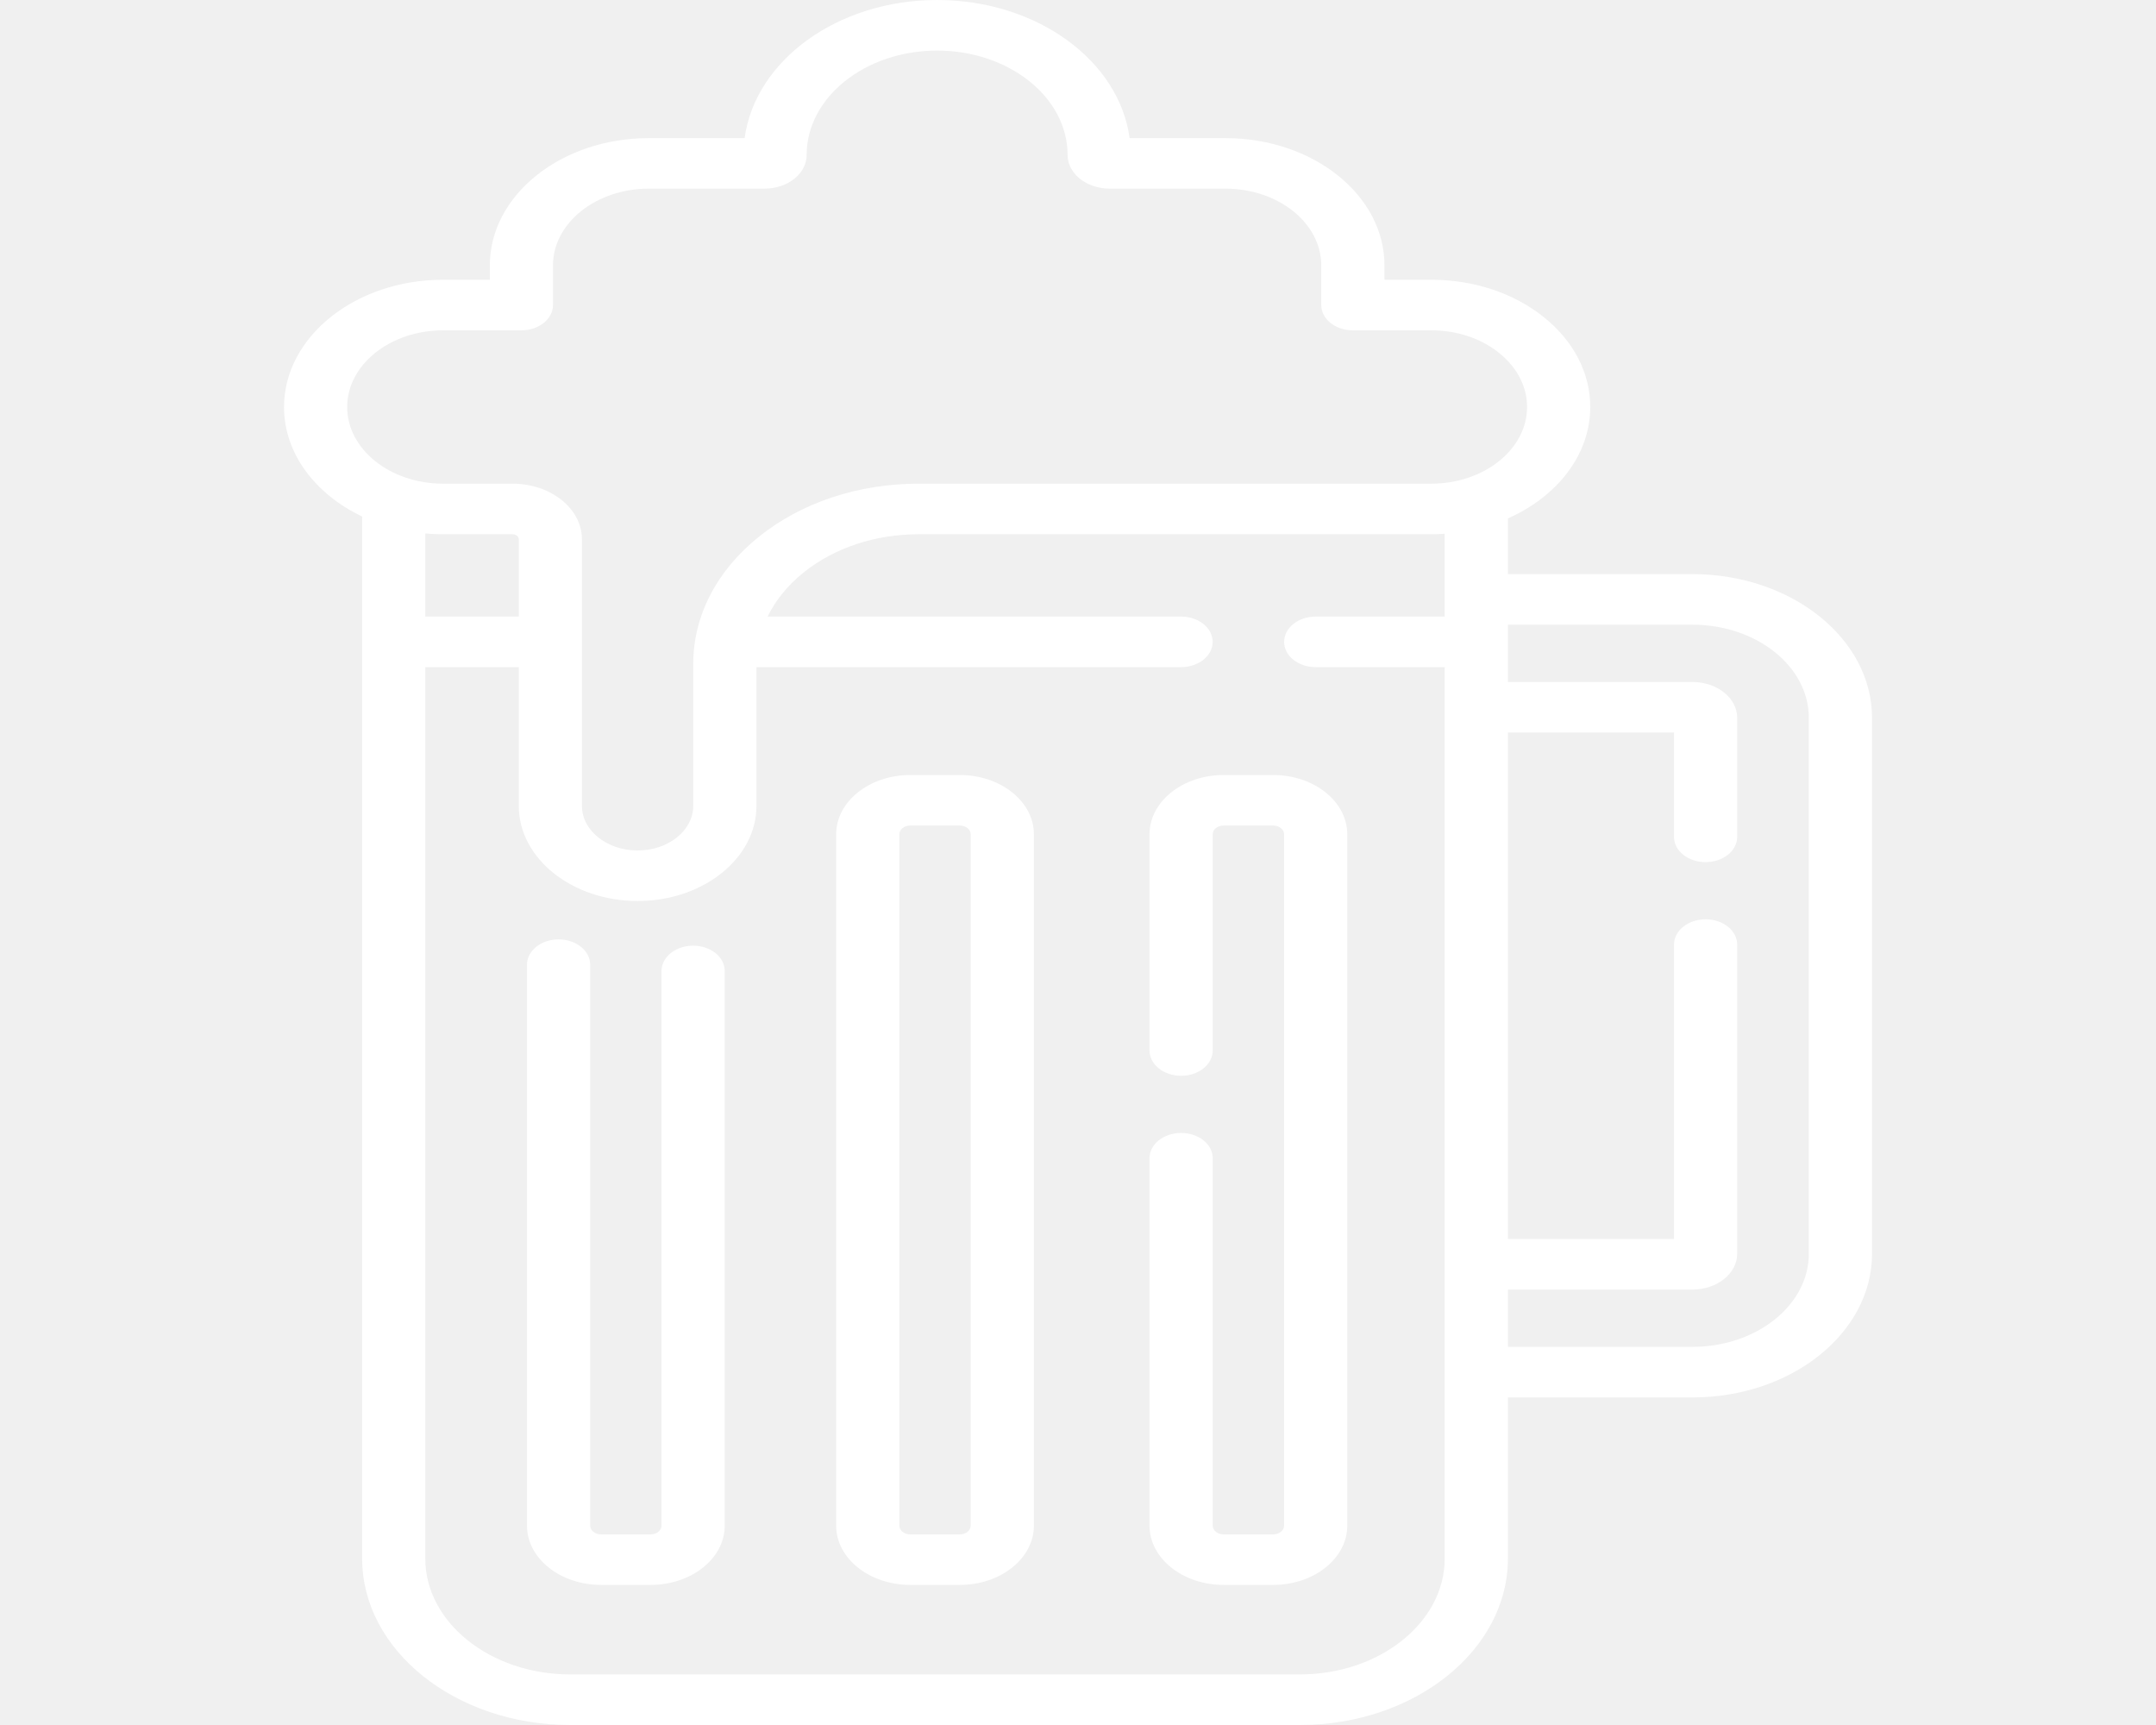
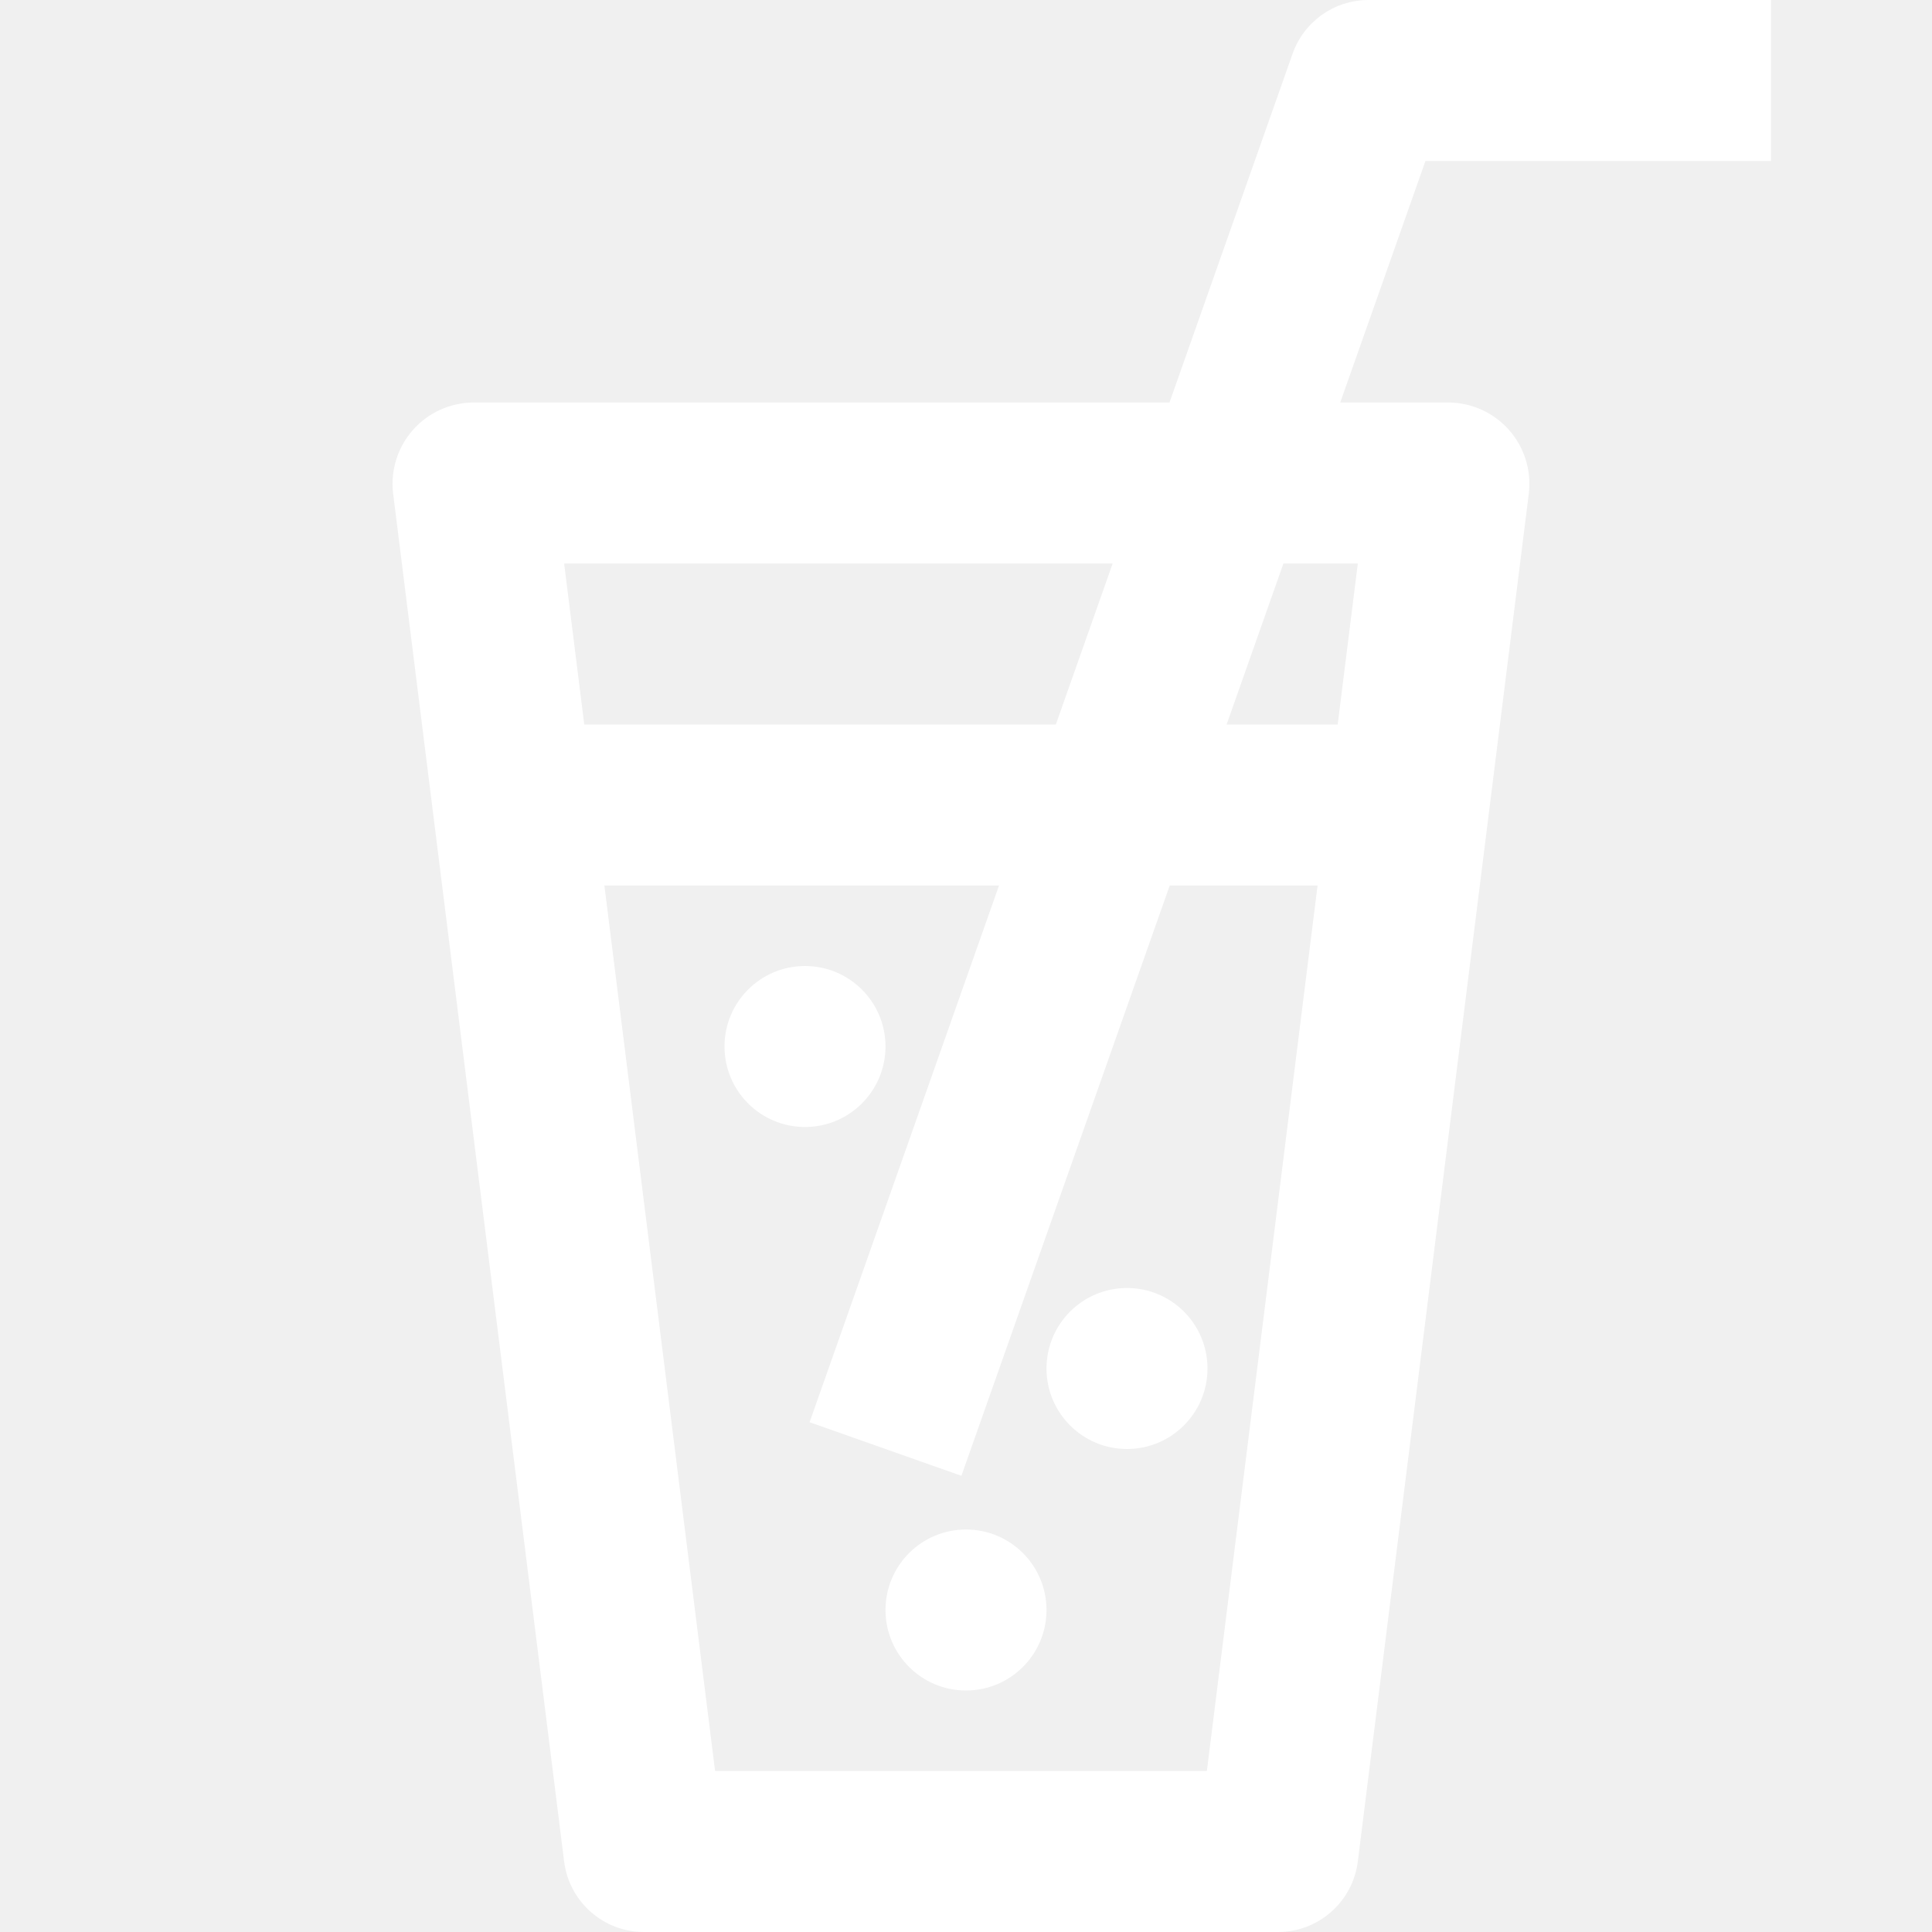
- <svg xmlns="http://www.w3.org/2000/svg" width="35" height="28" viewBox="0 0 35 28" fill="none">
-   <g clip-path="url(#clip0)">
-     <path d="M15.582 12.58H14.776C14.114 12.58 13.574 13.011 13.574 13.541V24.765C13.574 25.295 14.114 25.726 14.776 25.726H15.582C16.245 25.726 16.784 25.295 16.784 24.765V13.541C16.784 13.011 16.245 12.58 15.582 12.58ZM15.758 24.765C15.758 24.842 15.679 24.906 15.582 24.906H14.776C14.679 24.906 14.6 24.842 14.6 24.765V13.541C14.6 13.464 14.679 13.4 14.776 13.4H15.582C15.679 13.4 15.758 13.464 15.758 13.541V24.765Z" fill="white" />
-     <path d="M11.252 15.35C10.969 15.35 10.739 15.534 10.739 15.761V24.765C10.739 24.842 10.66 24.906 10.563 24.906H9.758C9.66 24.906 9.581 24.842 9.581 24.765V15.659C9.581 15.432 9.352 15.248 9.068 15.248C8.785 15.248 8.555 15.432 8.555 15.659V24.765C8.555 25.295 9.095 25.726 9.758 25.726H10.563C11.226 25.726 11.765 25.295 11.765 24.765V15.761C11.765 15.534 11.536 15.35 11.252 15.35Z" fill="white" />
-     <path d="M20.669 12.58H19.863C19.201 12.58 18.661 13.011 18.661 13.541V17.051C18.661 17.278 18.891 17.462 19.174 17.462C19.458 17.462 19.687 17.278 19.687 17.051V13.541C19.687 13.464 19.766 13.4 19.863 13.4H20.669C20.766 13.4 20.845 13.464 20.845 13.541V24.765C20.845 24.842 20.766 24.906 20.669 24.906H19.863C19.766 24.906 19.687 24.842 19.687 24.765V18.8C19.687 18.573 19.458 18.39 19.174 18.39C18.891 18.39 18.661 18.573 18.661 18.8V24.765C18.661 25.295 19.201 25.726 19.863 25.726H20.669C21.332 25.726 21.871 25.295 21.871 24.765V13.541C21.871 13.011 21.332 12.58 20.669 12.58Z" fill="white" />
-     <path d="M27.474 9.319H24.479V8.415C25.275 8.063 25.816 7.384 25.816 6.607C25.816 6.055 25.547 5.536 25.06 5.146C24.572 4.756 23.924 4.541 23.234 4.541H22.475V4.307C22.475 3.168 21.317 2.242 19.893 2.242H18.338C18.168 0.983 16.831 0 15.213 0C13.595 0 12.259 0.983 12.088 2.242H10.533C9.11 2.242 7.952 3.168 7.952 4.307V4.541H7.192C5.769 4.541 4.611 5.468 4.611 6.607C4.611 7.362 5.12 8.023 5.879 8.384V25.298C5.879 26.788 7.394 28 9.257 28H21.102C22.964 28 24.479 26.788 24.479 25.298V22.683H27.475C29.082 22.683 30.39 21.637 30.39 20.351V11.651C30.39 10.365 29.082 9.319 27.474 9.319ZM7.192 5.362H8.464C8.748 5.362 8.977 5.178 8.977 4.952V4.307C8.977 3.621 9.675 3.062 10.533 3.062H12.411C12.789 3.062 13.095 2.817 13.095 2.515C13.095 1.581 14.045 0.821 15.213 0.821C16.381 0.821 17.331 1.581 17.331 2.515C17.331 2.817 17.638 3.062 18.015 3.062H19.893C20.751 3.062 21.449 3.621 21.449 4.307V4.952C21.449 5.178 21.679 5.362 21.962 5.362H23.234C23.65 5.362 24.04 5.491 24.334 5.727C24.628 5.962 24.79 6.274 24.79 6.607C24.79 7.293 24.092 7.851 23.234 7.851H14.912C13.935 7.851 13.016 8.156 12.325 8.708C11.634 9.261 11.254 9.996 11.254 10.777V13.082C11.254 13.48 10.849 13.805 10.351 13.805C9.853 13.805 9.447 13.48 9.447 13.082V8.753C9.447 8.256 8.942 7.851 8.32 7.851H7.192C6.334 7.851 5.636 7.293 5.636 6.607C5.636 5.92 6.334 5.362 7.192 5.362ZM7.192 8.672H8.32C8.376 8.672 8.422 8.708 8.422 8.753V10.008H6.904V8.659C6.999 8.667 7.095 8.672 7.192 8.672ZM21.102 27.179H9.257C7.96 27.179 6.904 26.335 6.904 25.298V10.829H8.422V13.082C8.422 13.933 9.287 14.625 10.351 14.625C11.414 14.625 12.28 13.933 12.28 13.082V10.829H19.173C19.457 10.829 19.686 10.645 19.686 10.419C19.686 10.192 19.457 10.008 19.173 10.008H12.461C12.591 9.742 12.79 9.497 13.05 9.289C13.548 8.891 14.209 8.672 14.912 8.672H23.234C23.308 8.672 23.381 8.669 23.453 8.664V10.008H21.359C21.076 10.008 20.846 10.192 20.846 10.419C20.846 10.645 21.076 10.829 21.359 10.829H23.453V25.298C23.453 26.335 22.398 27.179 21.102 27.179ZM29.364 20.351C29.364 21.184 28.516 21.862 27.474 21.862H24.479V20.932H27.474C27.875 20.932 28.201 20.671 28.201 20.351V15.333C28.201 15.106 27.972 14.922 27.688 14.922C27.405 14.922 27.175 15.106 27.175 15.333V20.111H24.479V11.89H27.175V13.584C27.175 13.811 27.405 13.994 27.688 13.994C27.972 13.994 28.201 13.811 28.201 13.584V11.651C28.201 11.331 27.875 11.07 27.474 11.07H24.479V10.14H27.474C28.516 10.14 29.364 10.818 29.364 11.651V20.351Z" fill="white" />
+ <svg xmlns="http://www.w3.org/2000/svg" fill="#ffffff" viewBox="0 0 192 192" width="512" height="512">
+   <g id="_10-drink" data-name="10-drink">
+     <path d="M176,16V0H136a8,8,0,0,0-7.544,5.337L116.222,40H47a8.08,8.08,0,0,0-7.938,8.992l17,136A8,8,0,0,0,64,192h63a8,8,0,0,0,7.938-7.008l17-136A8.08,8.08,0,0,0,144,40H133.19l8.47-24ZM110.575,56l-5.647,16H58.063l-2-16Zm9.363,120H71.063l-11-88H99.281L80.456,141.337l15.088,5.326L116.248,88h14.69Zm15-120-2,16H121.9l5.646-16Z" />
+     <circle cx="80" cy="104" r="8" />
+     <circle cx="96" cy="160" r="8" />
+     <circle cx="112" cy="136" r="8" />
  </g>
-   <defs>
-     <clipPath id="clip0">
-       <rect width="35" height="28" fill="white" />
-     </clipPath>
-   </defs>
</svg>
